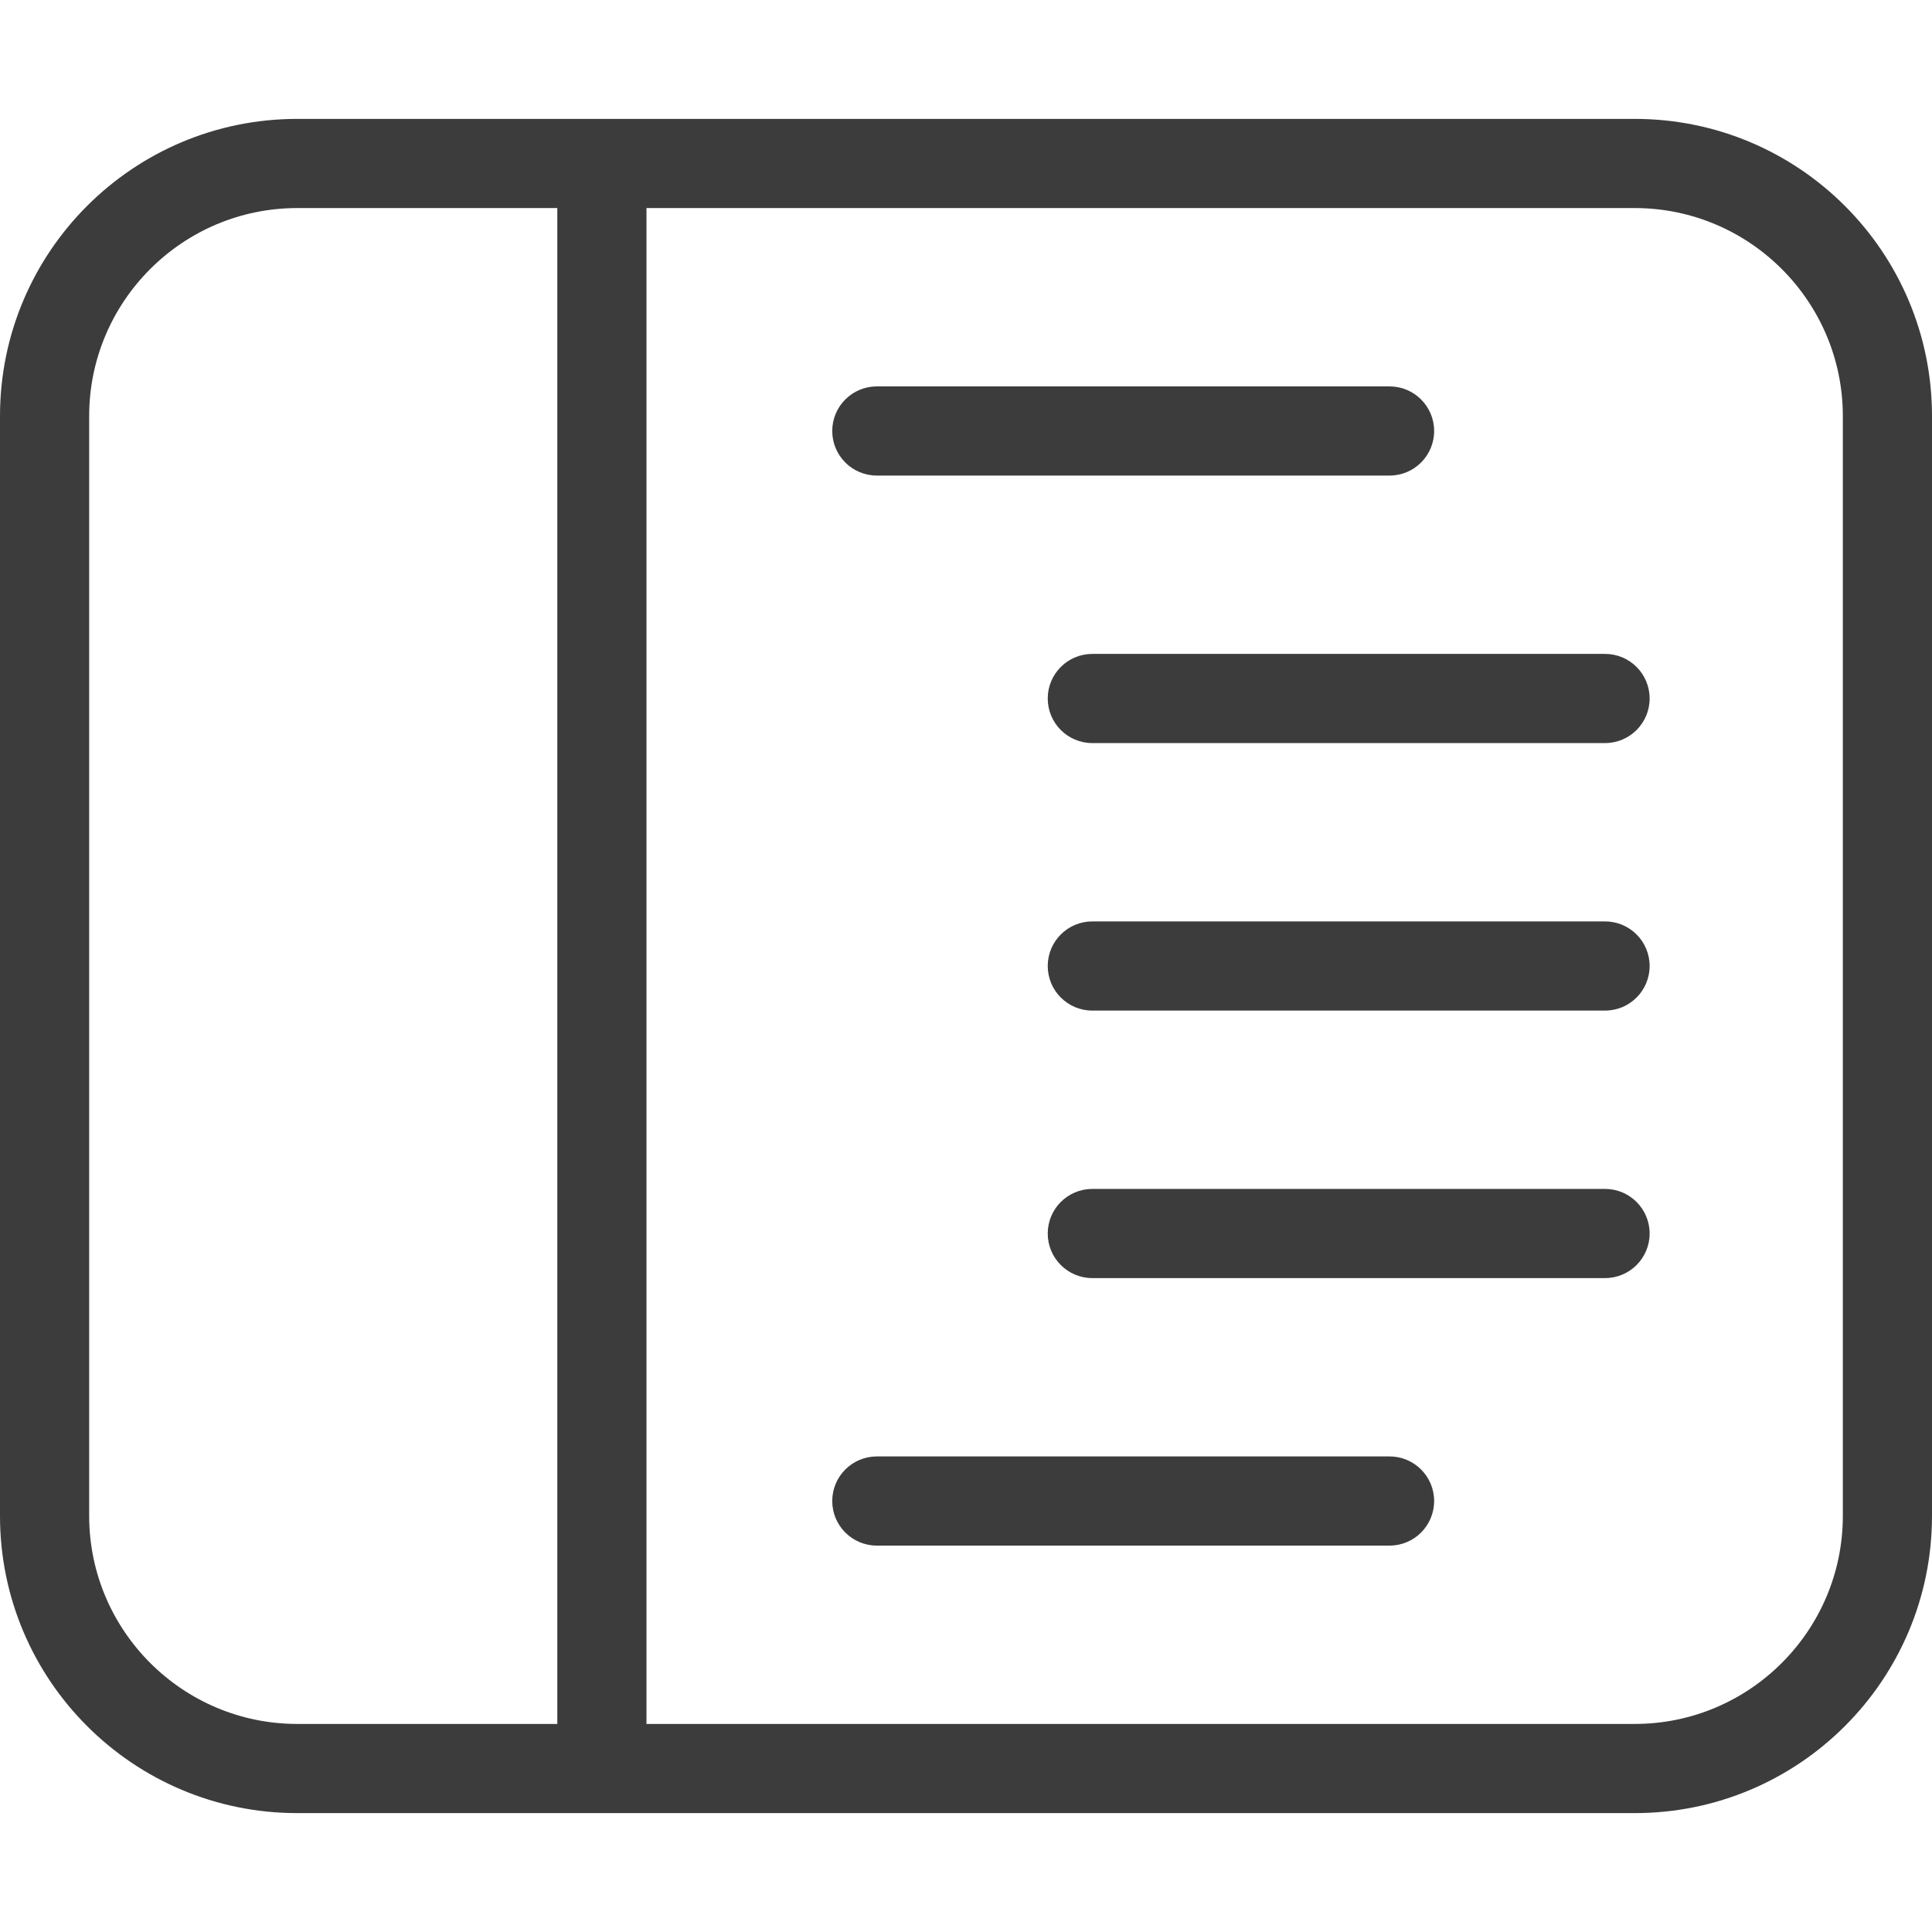
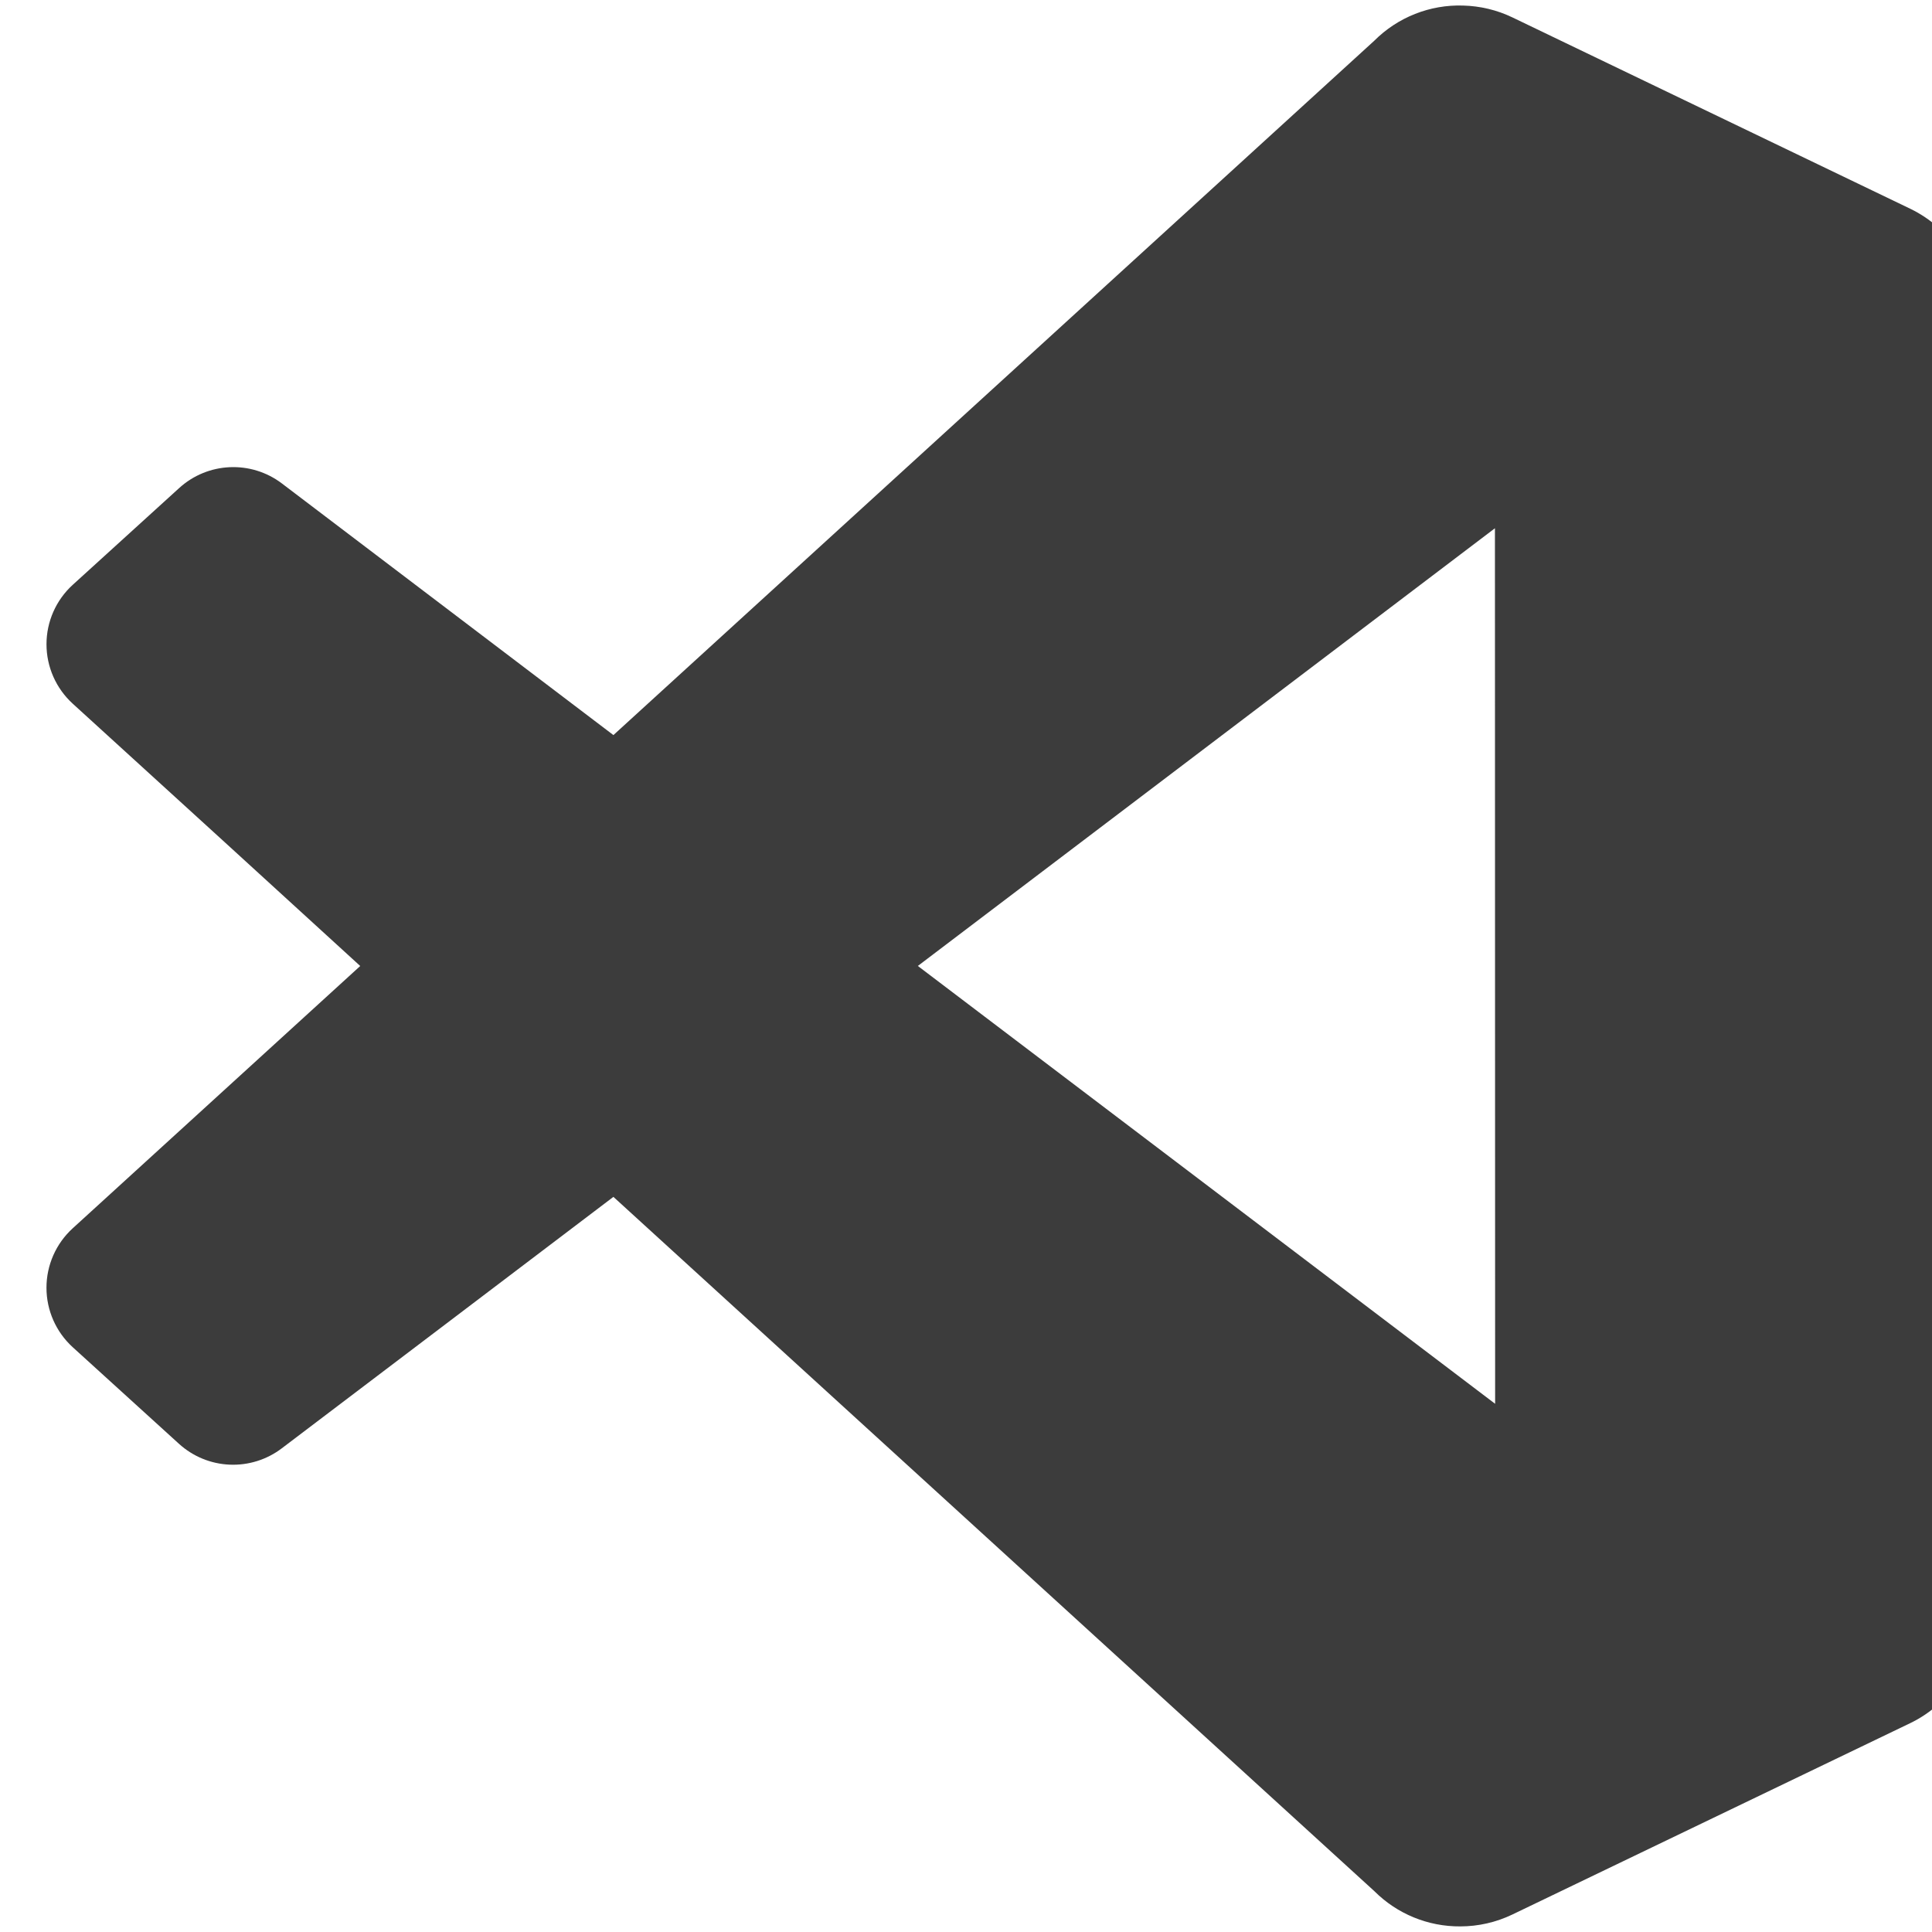
- <svg xmlns="http://www.w3.org/2000/svg" width="260" height="260" viewBox="0 0 260 260" fill="none">
-   <path d="M220 16H40C17.909 16 0 33.909 0 56V204C0 226.091 17.909 244 40 244H220C242.091 244 260 226.091 260 204V56C260 33.909 242.091 16 220 16ZM12 204V56C12 40.561 24.561 28 40 28H75V232H40C24.561 232 12 219.439 12 204ZM248 204C248 219.439 235.439 232 220 232H87V28H220C235.439 28 248 40.561 248 56V204ZM112 58C112 54.686 114.686 52 118 52H187C190.314 52 193 54.686 193 58C193 61.314 190.314 64 187 64H118C114.686 64 112 61.314 112 58ZM193 202C193 205.314 190.314 208 187 208H118C114.686 208 112 205.314 112 202C112 198.686 114.686 196 118 196H187C190.314 196 193 198.686 193 202ZM222 94C222 97.314 219.314 100 216 100H147C143.686 100 141 97.314 141 94C141 90.686 143.686 88 147 88H216C219.314 88 222 90.686 222 94ZM222 130C222 133.314 219.314 136 216 136H147C143.686 136 141 133.314 141 130C141 126.686 143.686 124 147 124H216C219.314 124 222 126.686 222 130ZM222 166C222 169.314 219.314 172 216 172H147C143.686 172 141 169.314 141 166C141 162.686 143.686 160 147 160H216C219.314 160 222 162.686 222 166Z" fill="#3C3C3C" />
+ <svg xmlns="http://www.w3.org/2000/svg" fill="none" viewBox="0 0 40 40">
+   <g>
+     <path fill="#3C3C3C" fill-rule="evenodd" d="M30.235 39.884a2.491 2.491 0 0 1-1.781-.73L12.7 24.78l-3.46 2.624-3.406 2.582a1.665 1.665 0 0 1-1.082.338 1.664 1.664 0 0 1-1.046-.431l-2.2-2a1.666 1.666 0 0 1 0-2.463L7.458 20 4.67 17.453 1.507 14.57a1.665 1.665 0 0 1 0-2.463l2.2-2a1.665 1.665 0 0 1 2.13-.097l6.863 5.209L28.452.844a2.488 2.488 0 0 1 1.841-.729c.351.009.699.091 1.019.245l8.236 3.961a2.5 2.5 0 0 1 1.415 2.253v.099-.045V33.37v-.045.095a2.501 2.501 0 0 1-1.416 2.257l-8.235 3.961a2.492 2.492 0 0 1-1.077.246Zm.716-28.947-11.948 9.062 11.952 9.065-.004-18.127Z" clip-rule="evenodd" />
+   </g>
</svg>
